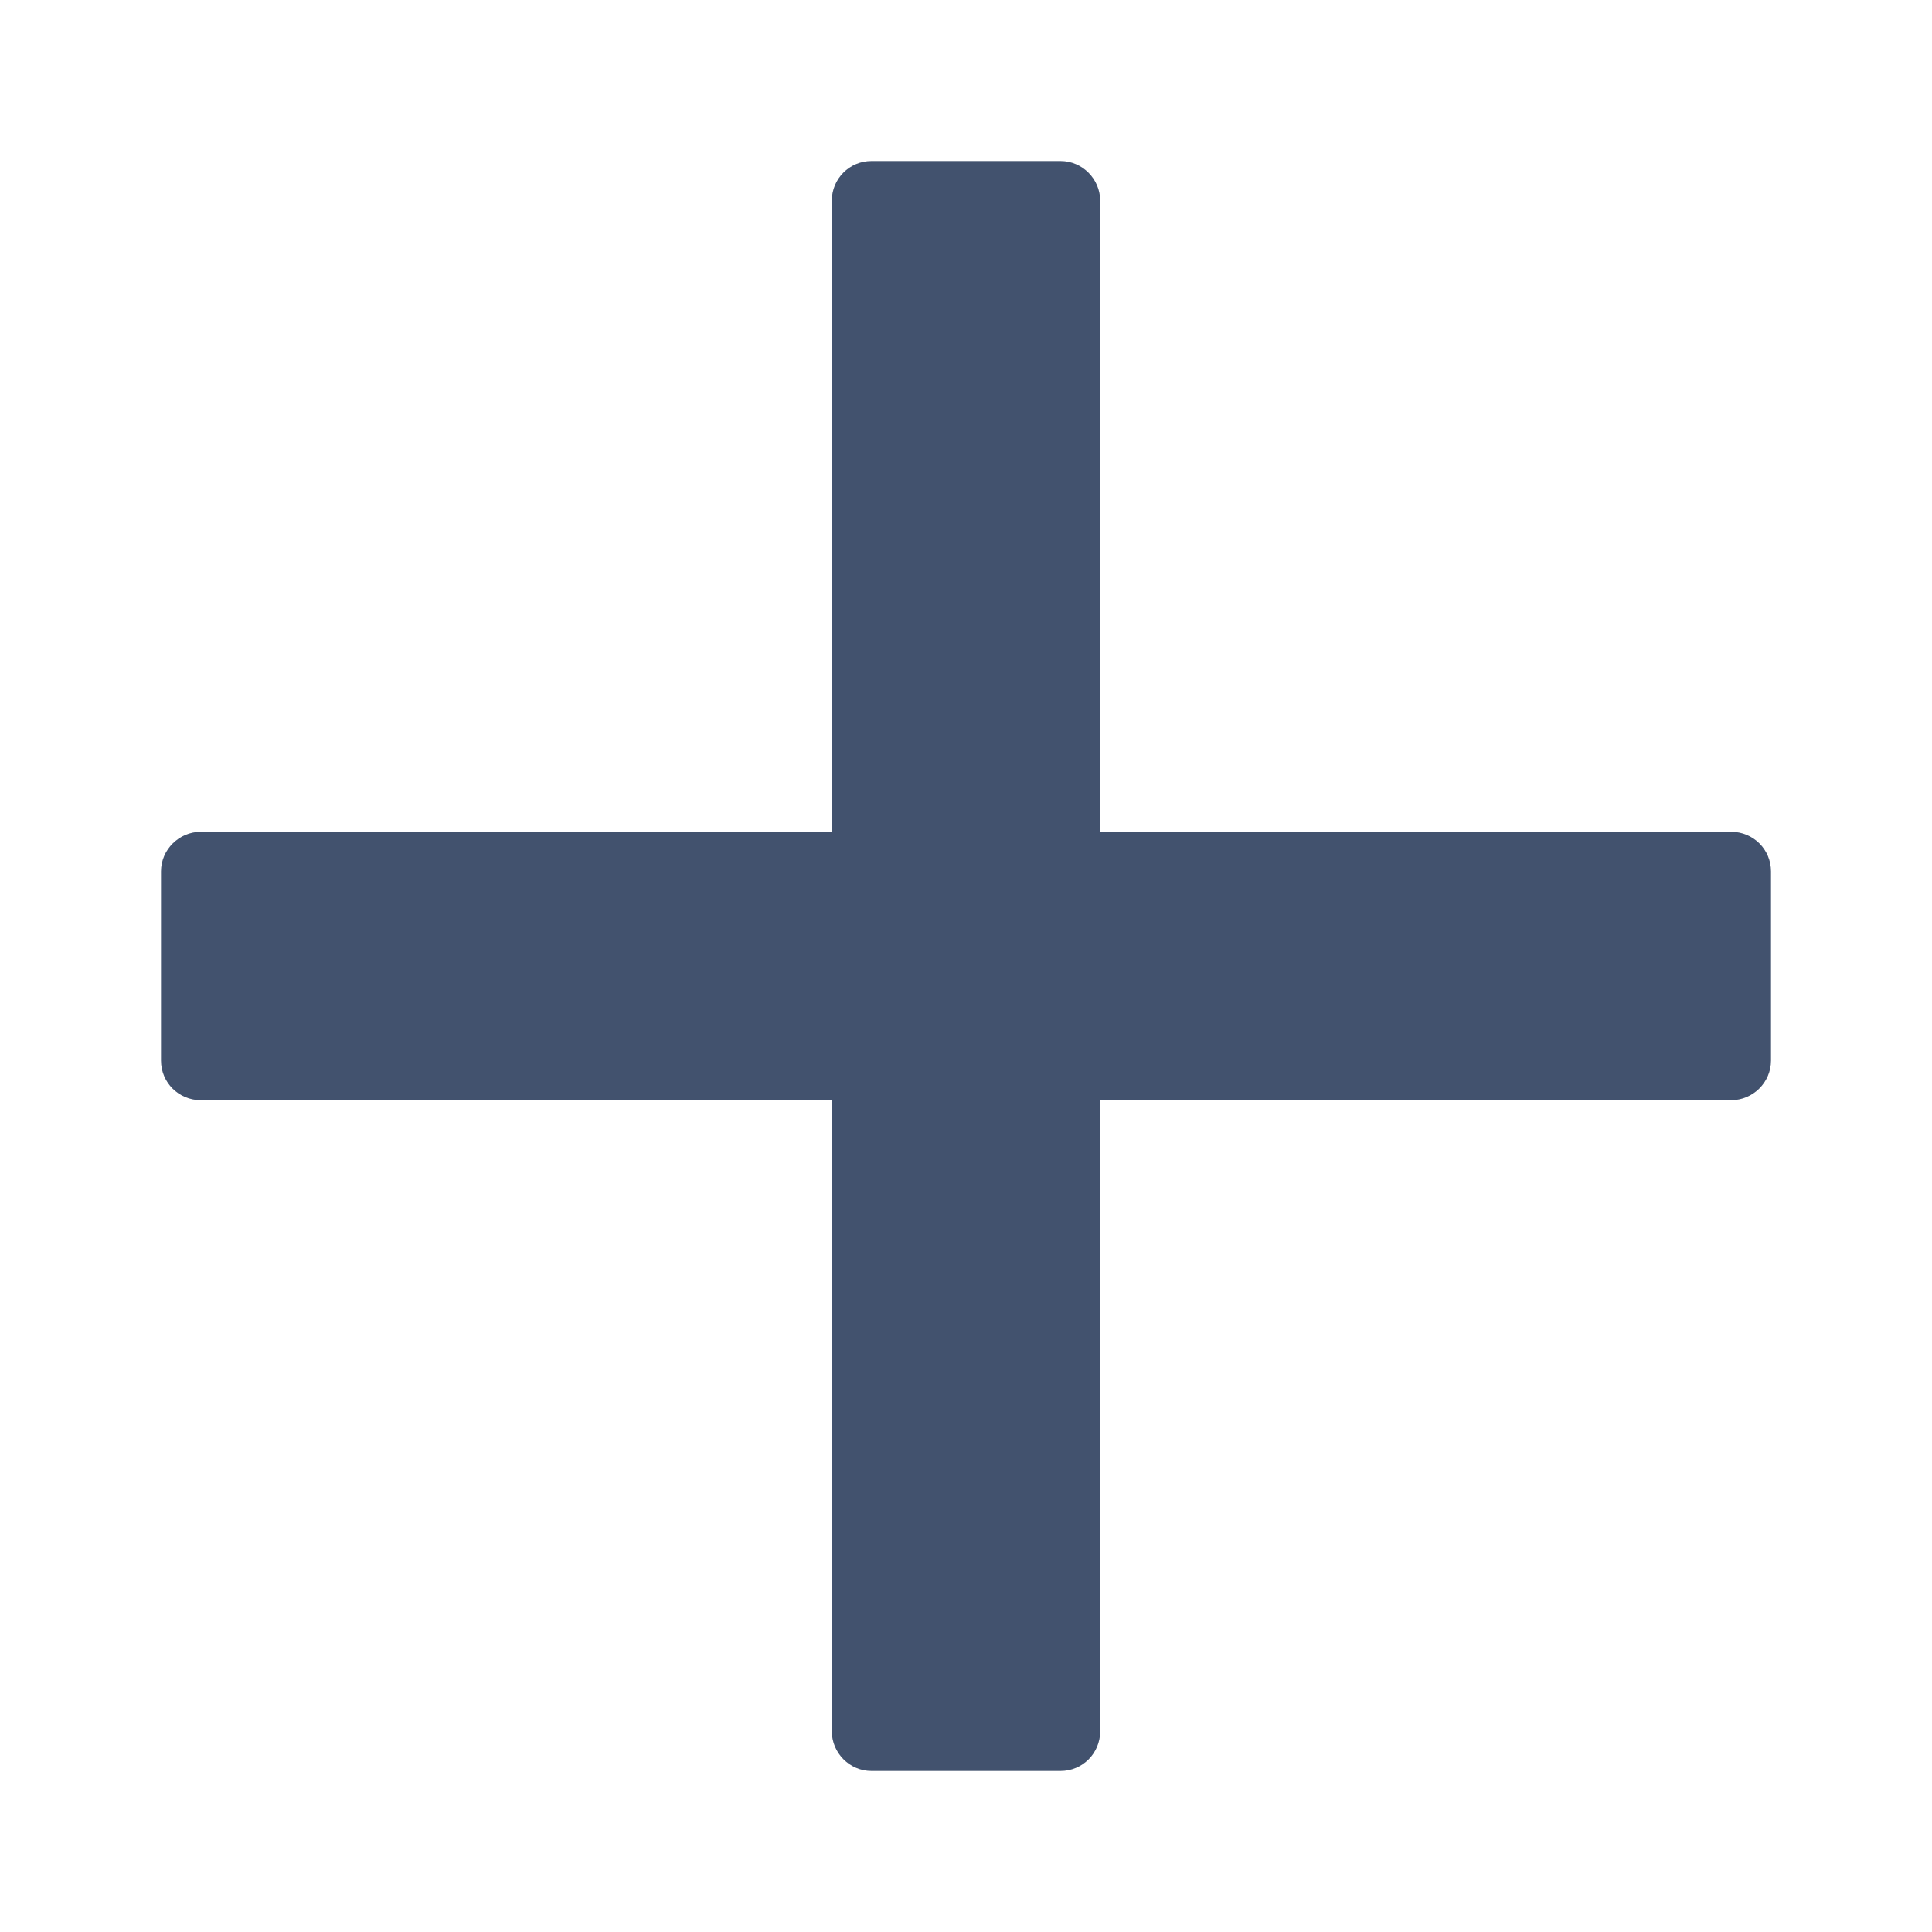
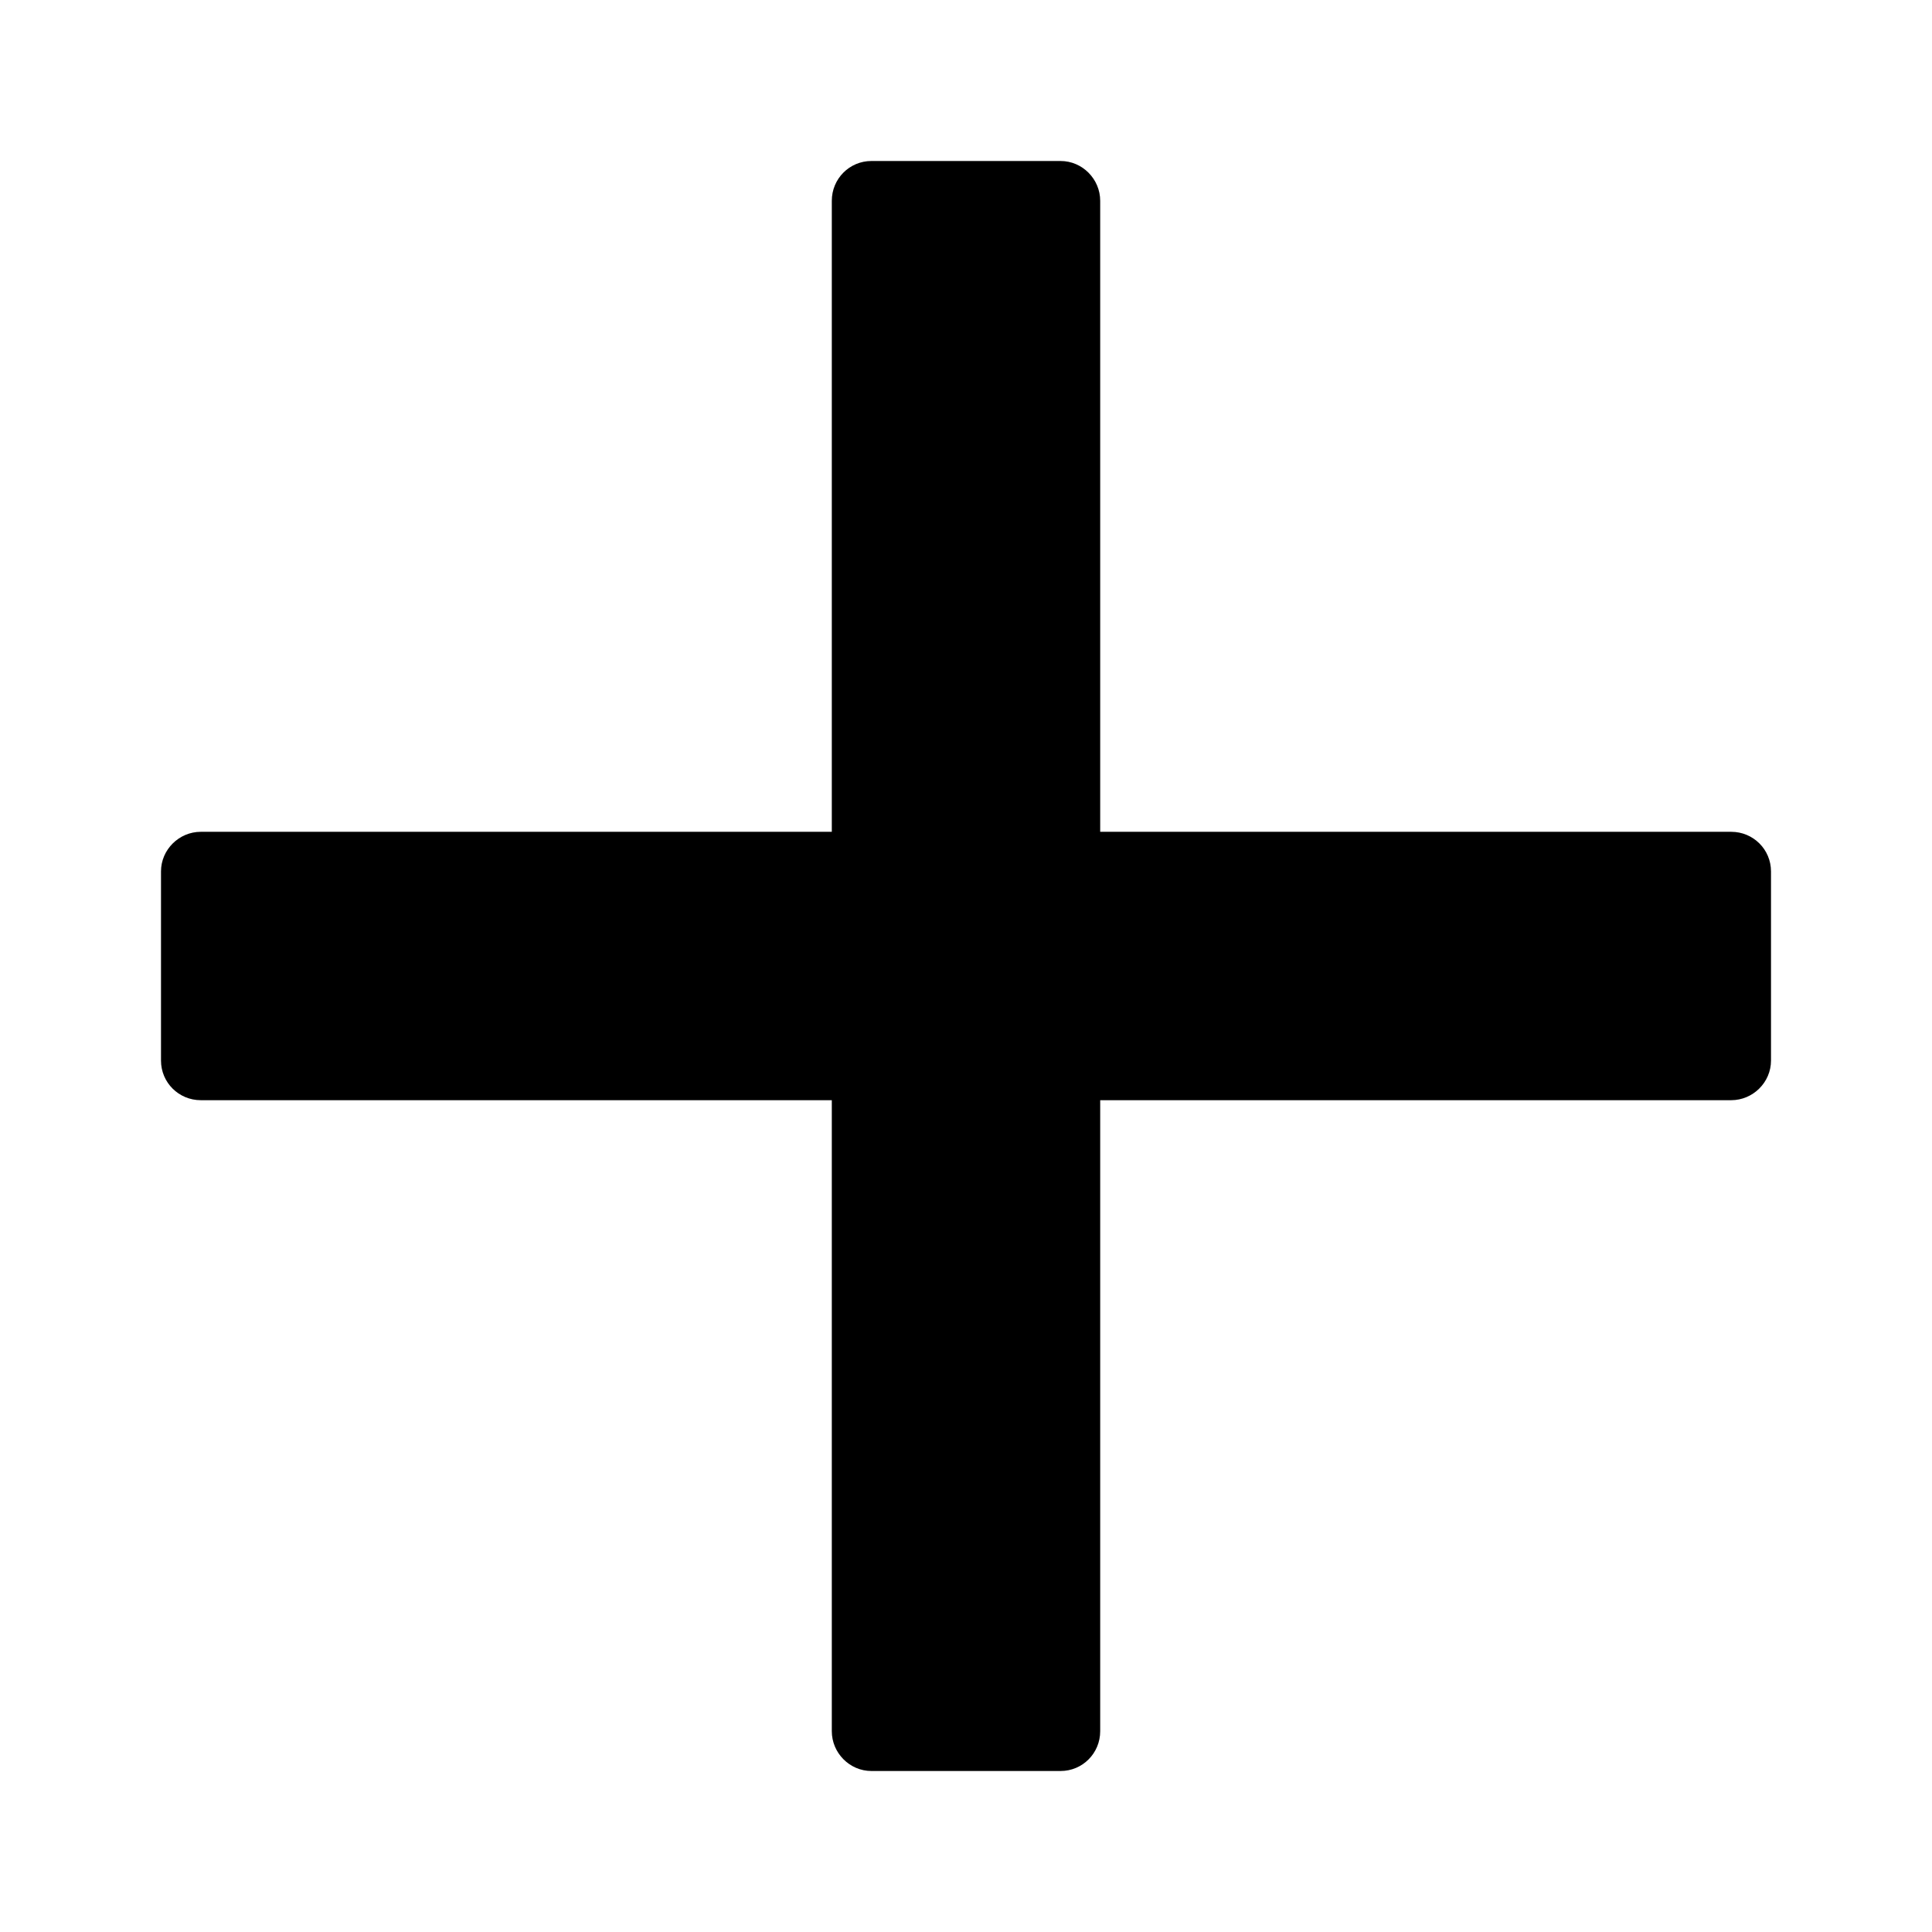
<svg xmlns="http://www.w3.org/2000/svg" width="24px" height="24px" viewBox="0 0 24 24" version="1.1">
  <defs />
  <g id="24-x-20" stroke="none" stroke-width="1" fill="none" fill-rule="evenodd">
-     <g id="editor-24x20/editor-add" fill="#42526E">
+     <g id="editor-24x20/editor-add" fill="currentColor">
      <g id="add" transform="translate(2, 2)">
        <path d="M11.667,8.333 L11.667,0.494 C11.667,0.225 11.446,0 11.175,0 L8.825,0 C8.552,0 8.333,0.221 8.333,0.494 L8.333,8.333 L0.494,8.333 C0.225,8.333 -3.55271368e-15,8.554 -3.55271368e-15,8.825 L-3.55271368e-15,11.175 C-3.55271368e-15,11.448 0.221,11.667 0.494,11.667 L8.333,11.667 L8.333,19.506 C8.333,19.775 8.554,20 8.825,20 L11.175,20 C11.448,20 11.667,19.779 11.667,19.506 L11.667,11.667 L19.506,11.667 C19.775,11.667 20,11.446 20,11.175 L20,8.825 C20,8.552 19.779,8.333 19.506,8.333 L11.667,8.333 Z" id="Shape" />
      </g>
    </g>
  </g>
</svg>
